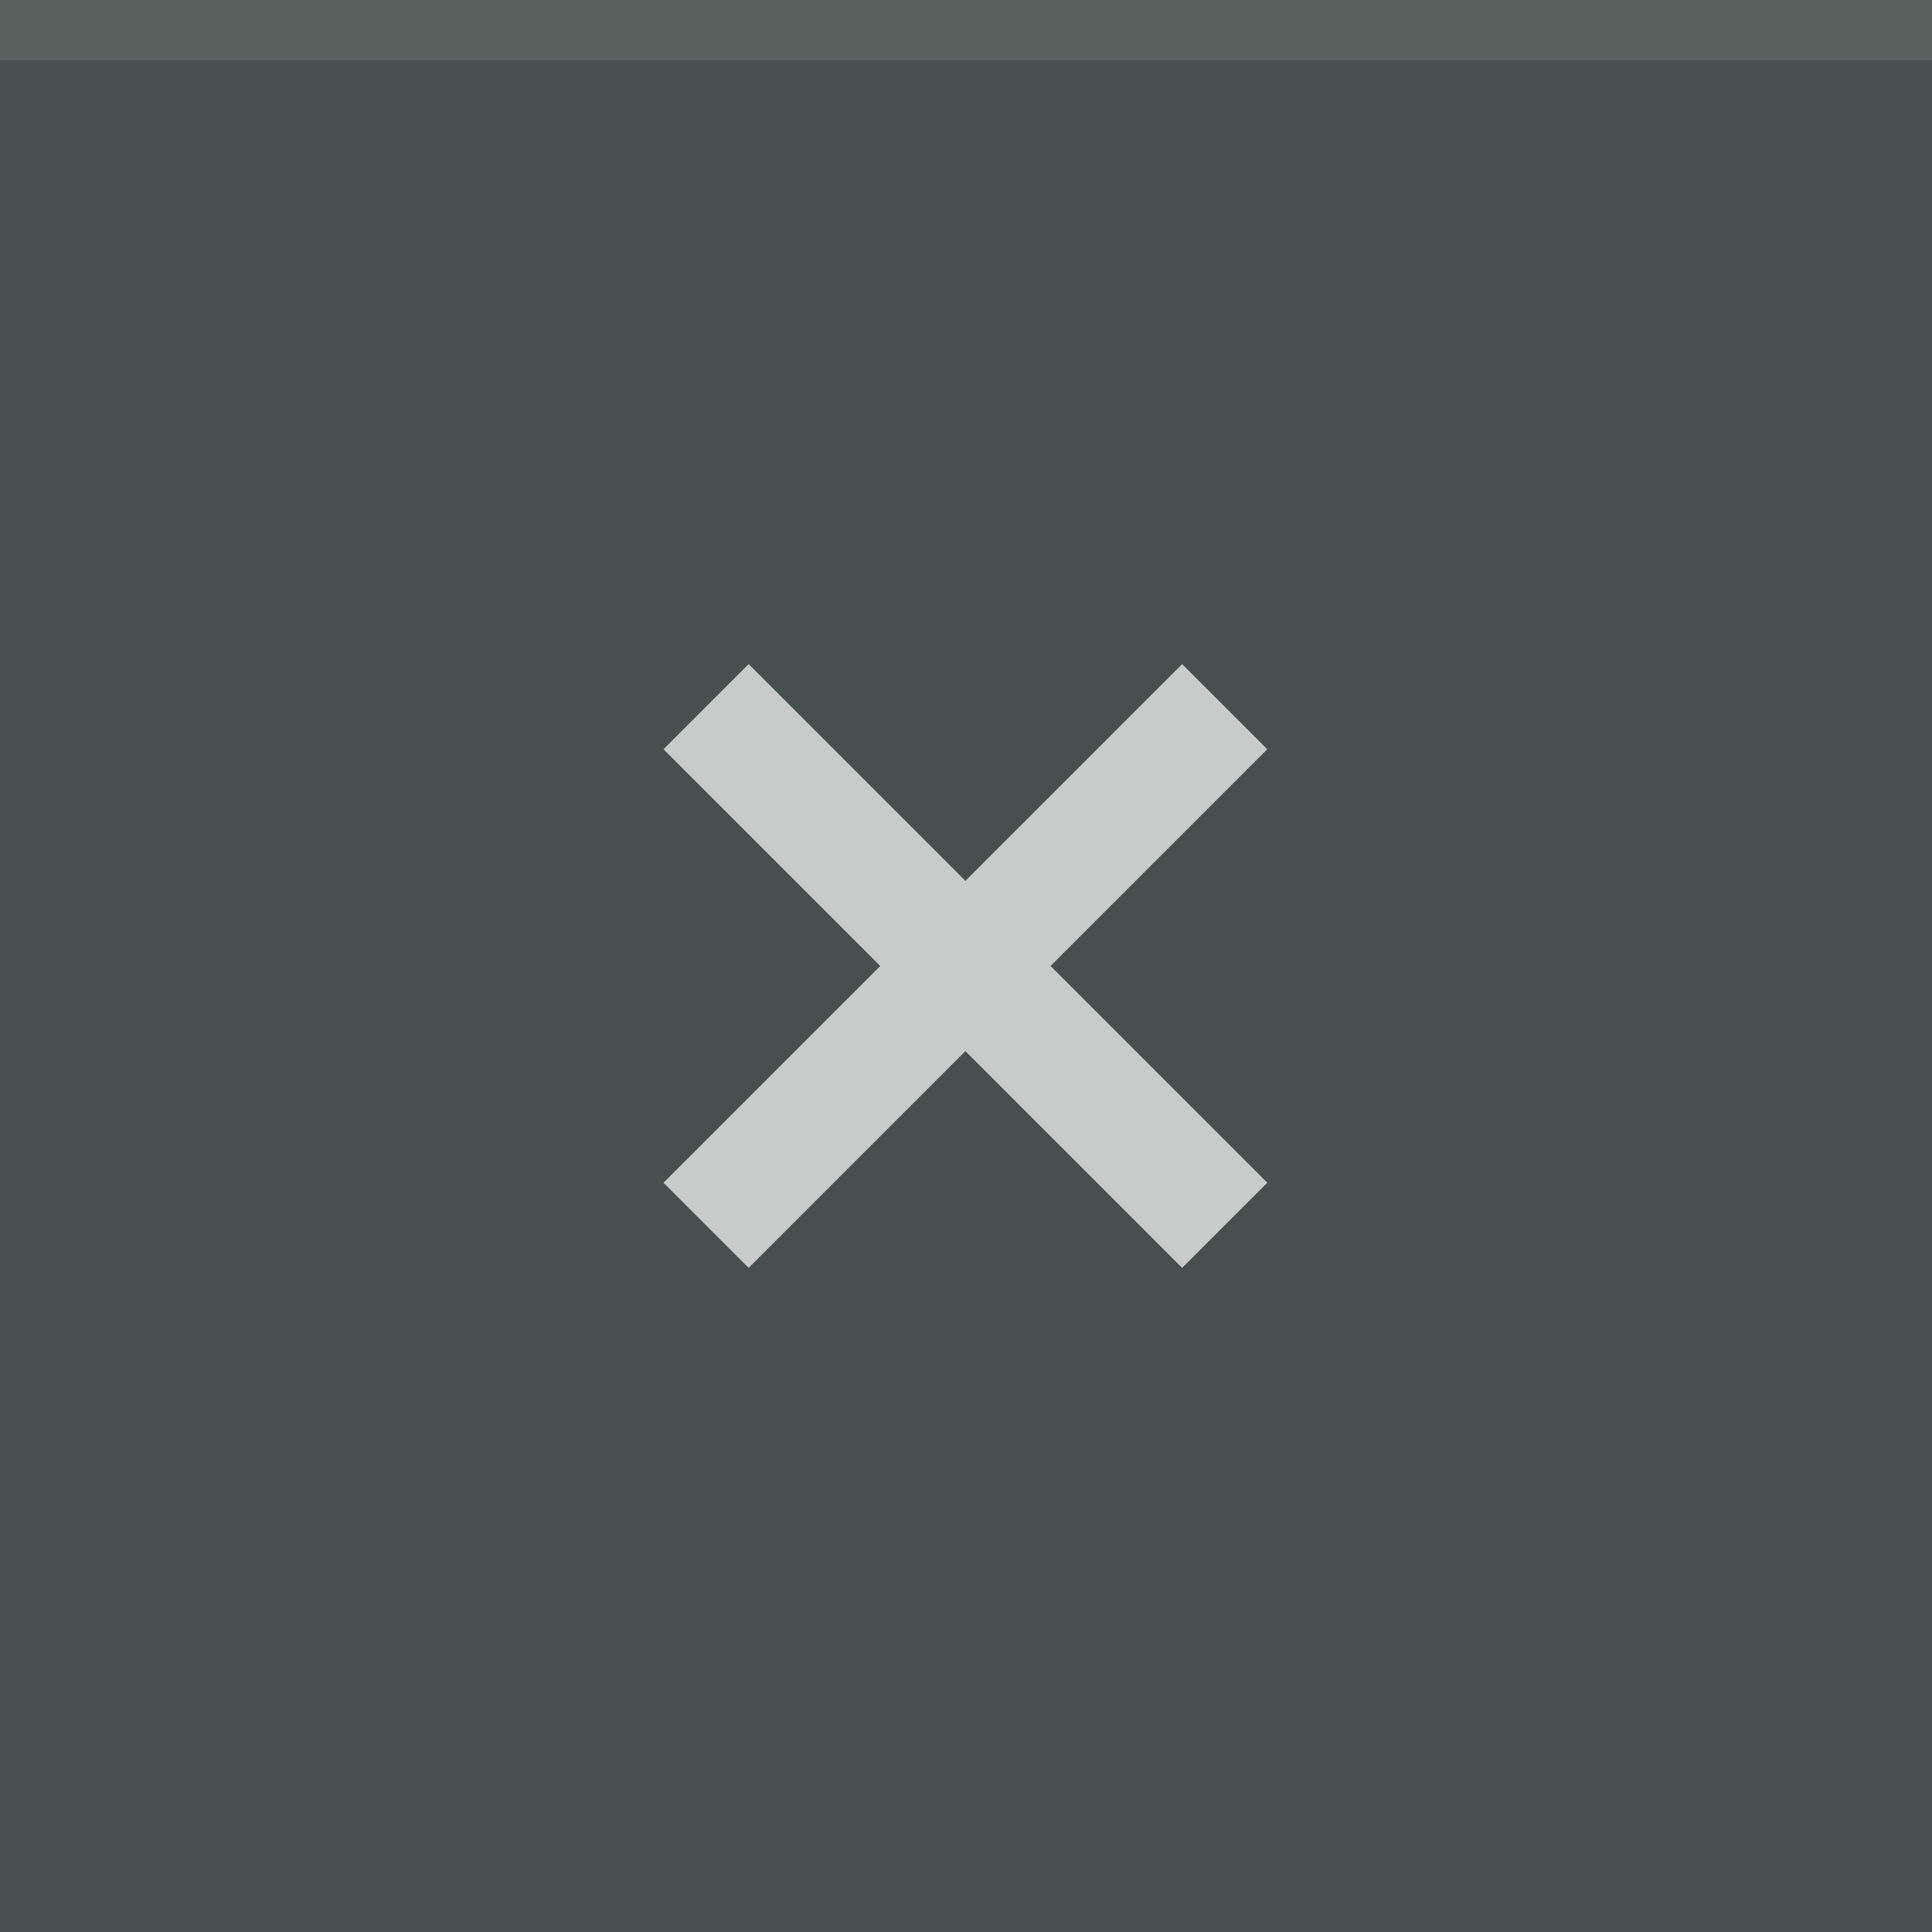
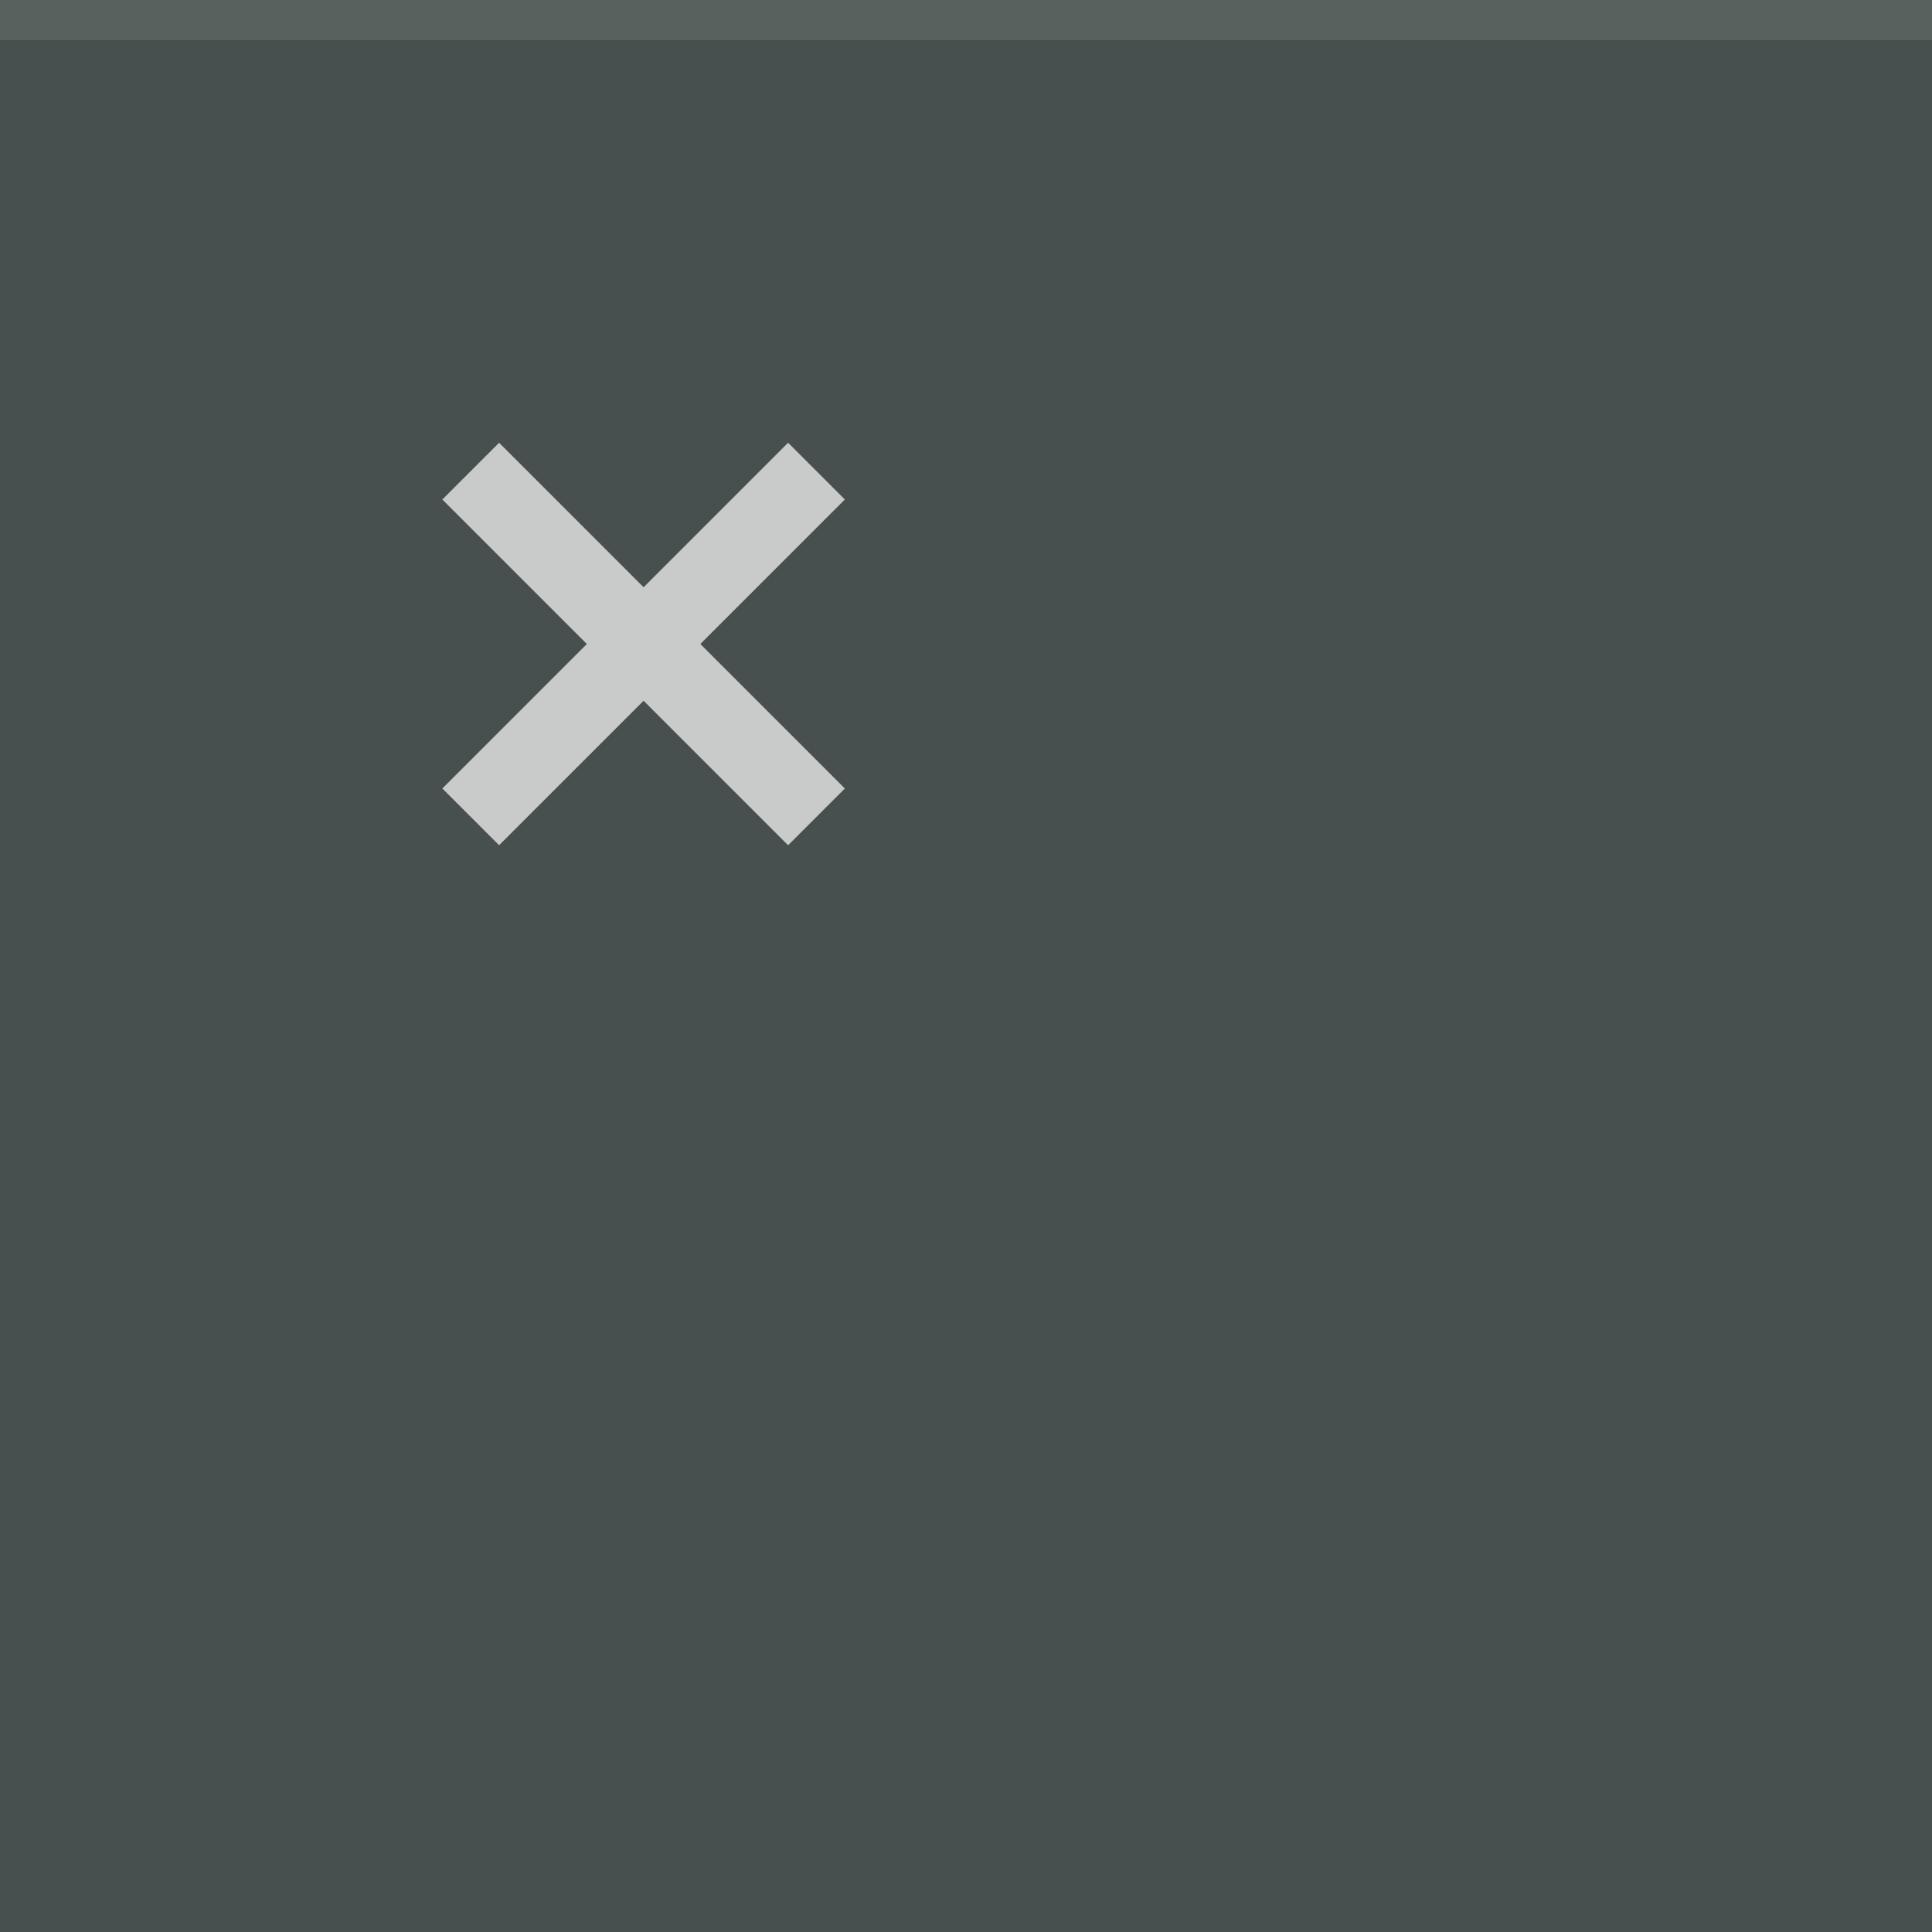
- <svg xmlns="http://www.w3.org/2000/svg" width="32" height="32" viewBox="0 0 32 32">
-   <rect width="32" height="32" fill="#47504e" />
-   <rect width="32" height="1" fill="#FFFFFF" fill-opacity="0.1" />
+ <svg xmlns="http://www.w3.org/2000/svg" width="48" height="48" viewBox="0 0 48 48">
+   <rect width="48" height="48" fill="#47504e" />
+   <rect width="48" height="1" fill="#FFFFFF" fill-opacity="0.1" />
  <g fill="#FFFFFF" opacity="0.7">
-     <circle cx="16" cy="16" r="12" opacity="0" />
+     <circle cx="24" cy="24" r="18" opacity="0" />
    <path d="m12.4 11-1.41 1.41 3.59 3.59-3.59 3.59 1.41 1.41 3.59-3.59 3.59 3.59 1.41-1.41-3.59-3.59 3.59-3.59-1.41-1.41-3.59 3.59z" />
  </g>
</svg>
